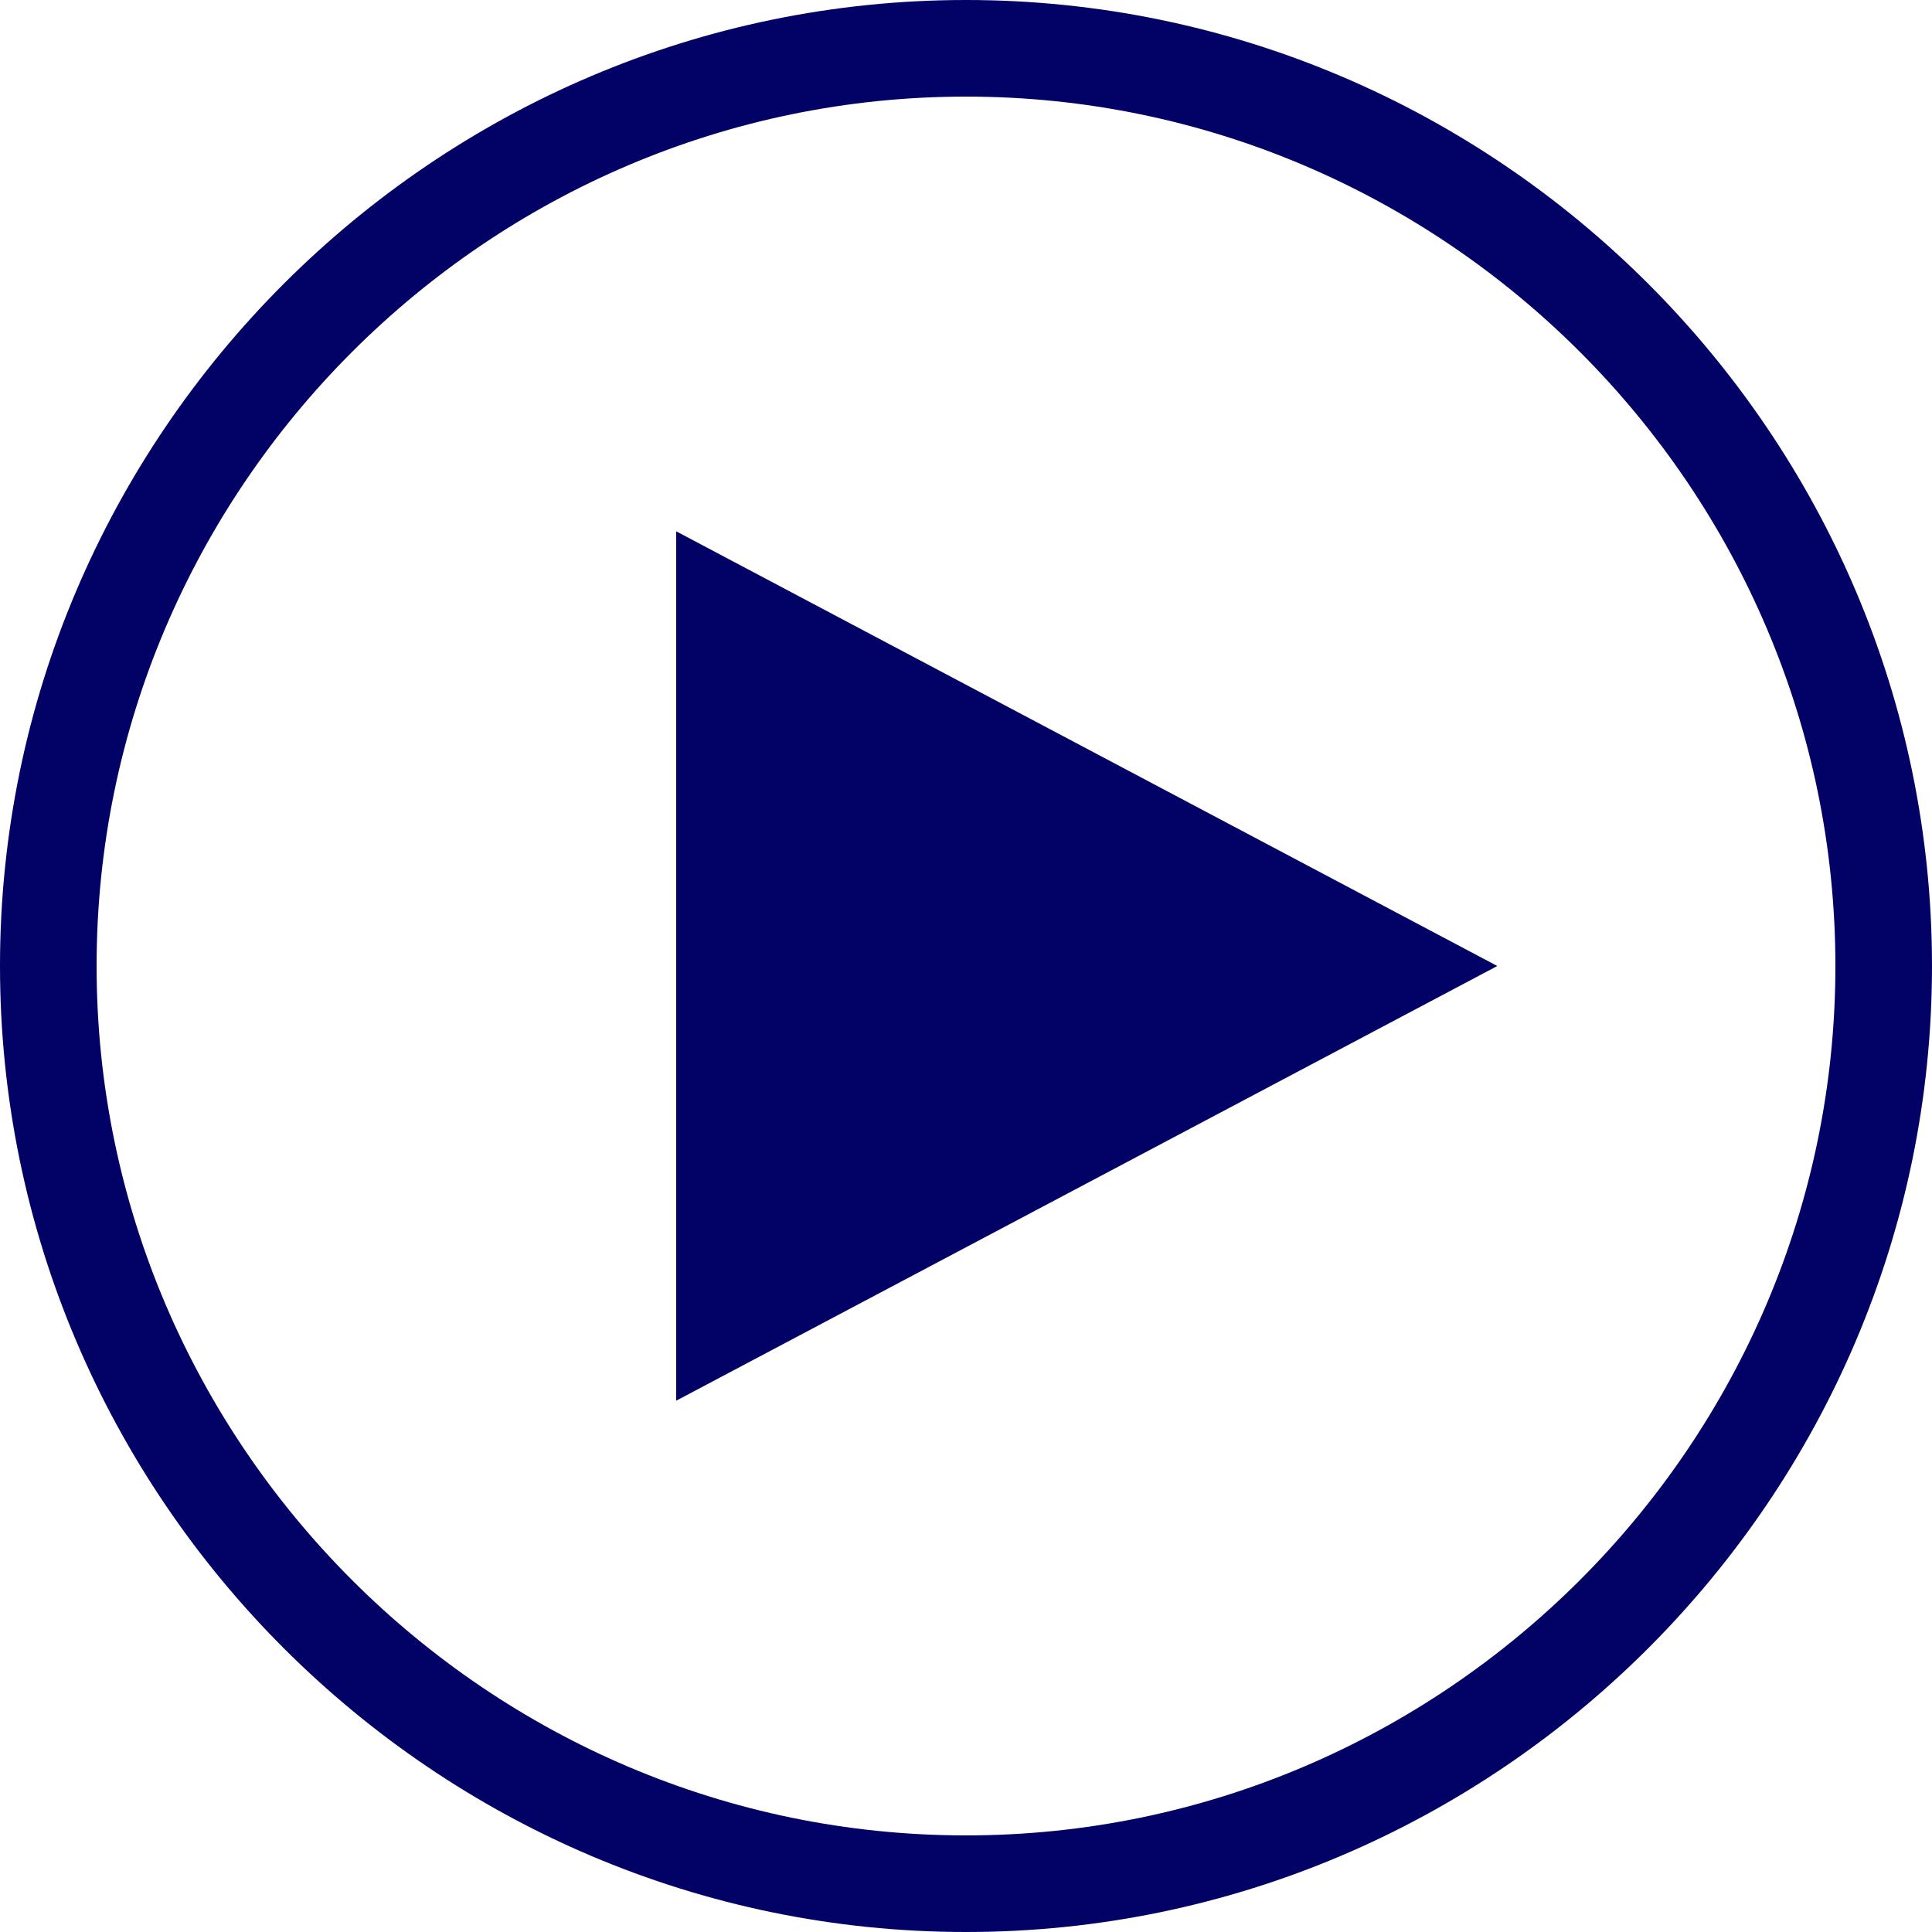
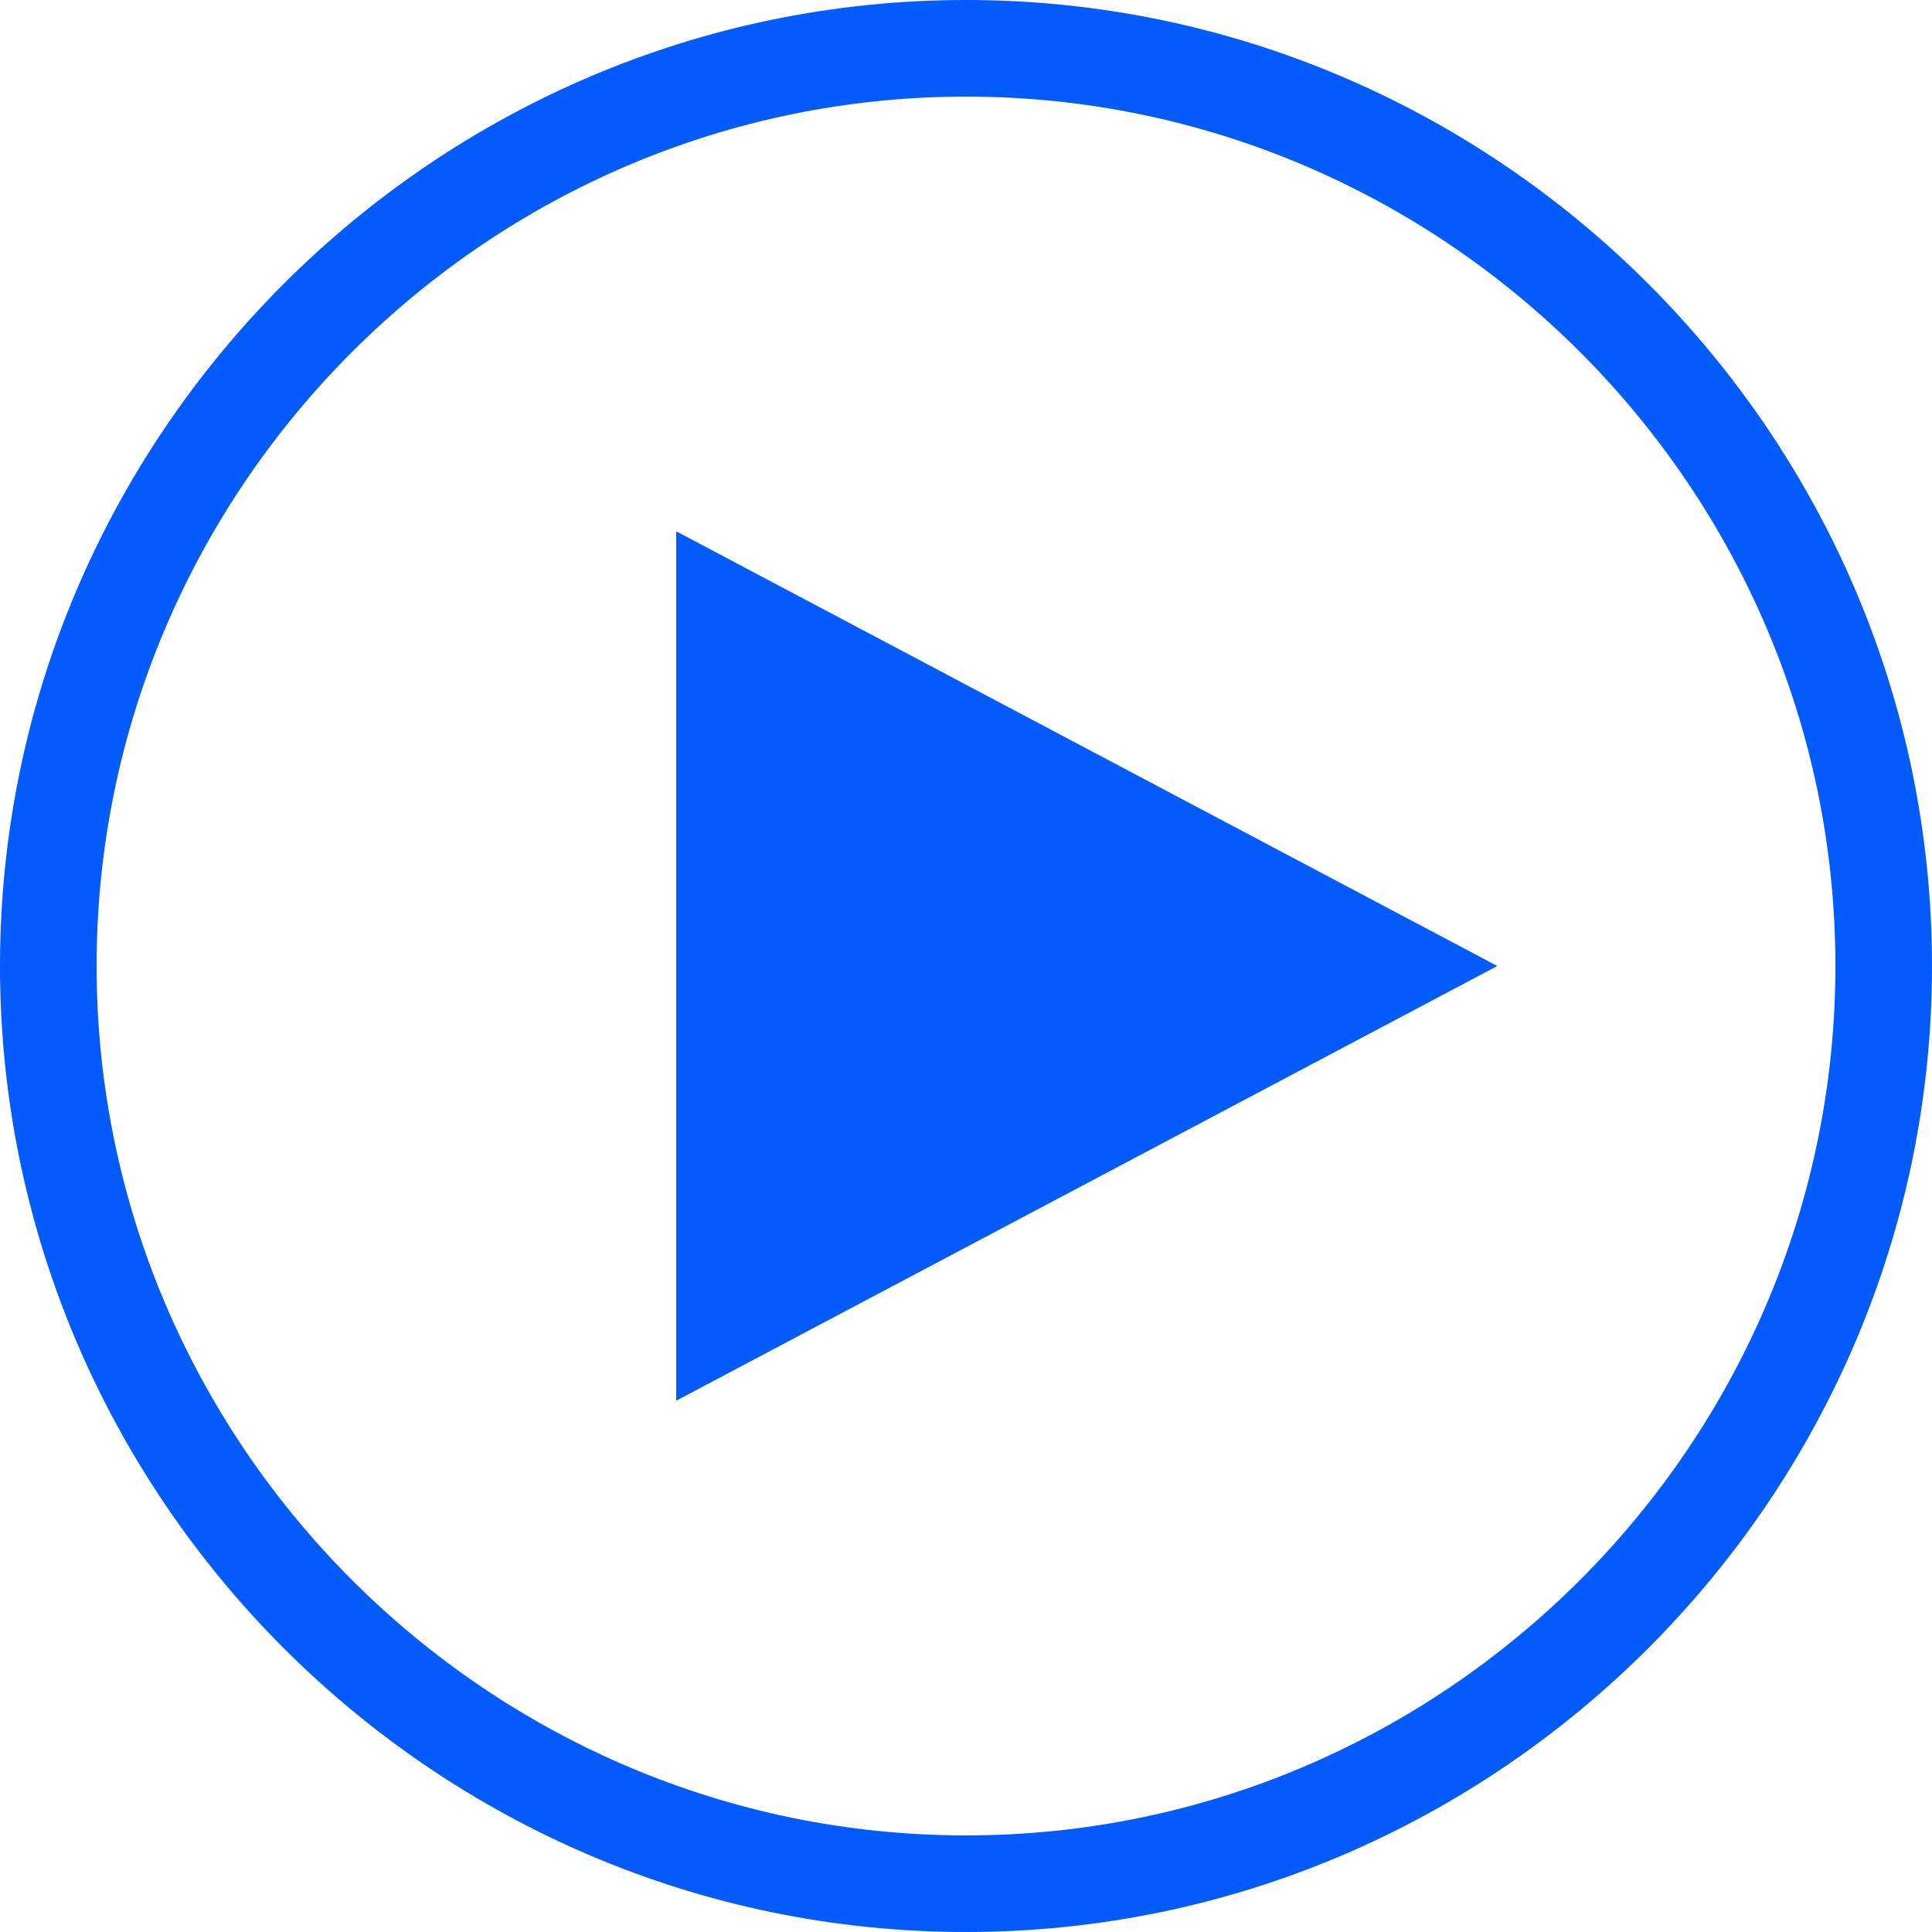
<svg xmlns="http://www.w3.org/2000/svg" version="1.1" id="f39495f3-77fb-4022-aa2f-95ab9fc8b599" x="0px" y="0px" viewBox="0 0 40 40" style="enable-background:new 0 0 40 40;" xml:space="preserve">
  <style type="text/css">
- 	.st0{fill:#020166;}
+ 	.st0{fill:#025BFA;}
</style>
  <g>
    <path class="st0" d="M20,2c9.9,0,18,8.1,18,18s-8.1,18-18,18S2,29.9,2,20S10.1,2,20,2 M20,0C9,0,0,9,0,20s9,20,20,20s20-9,20-20   S31,0,20,0L20,0z" />
  </g>
  <polygon class="st0" points="31,20 14,11 14,29 " />
</svg>
